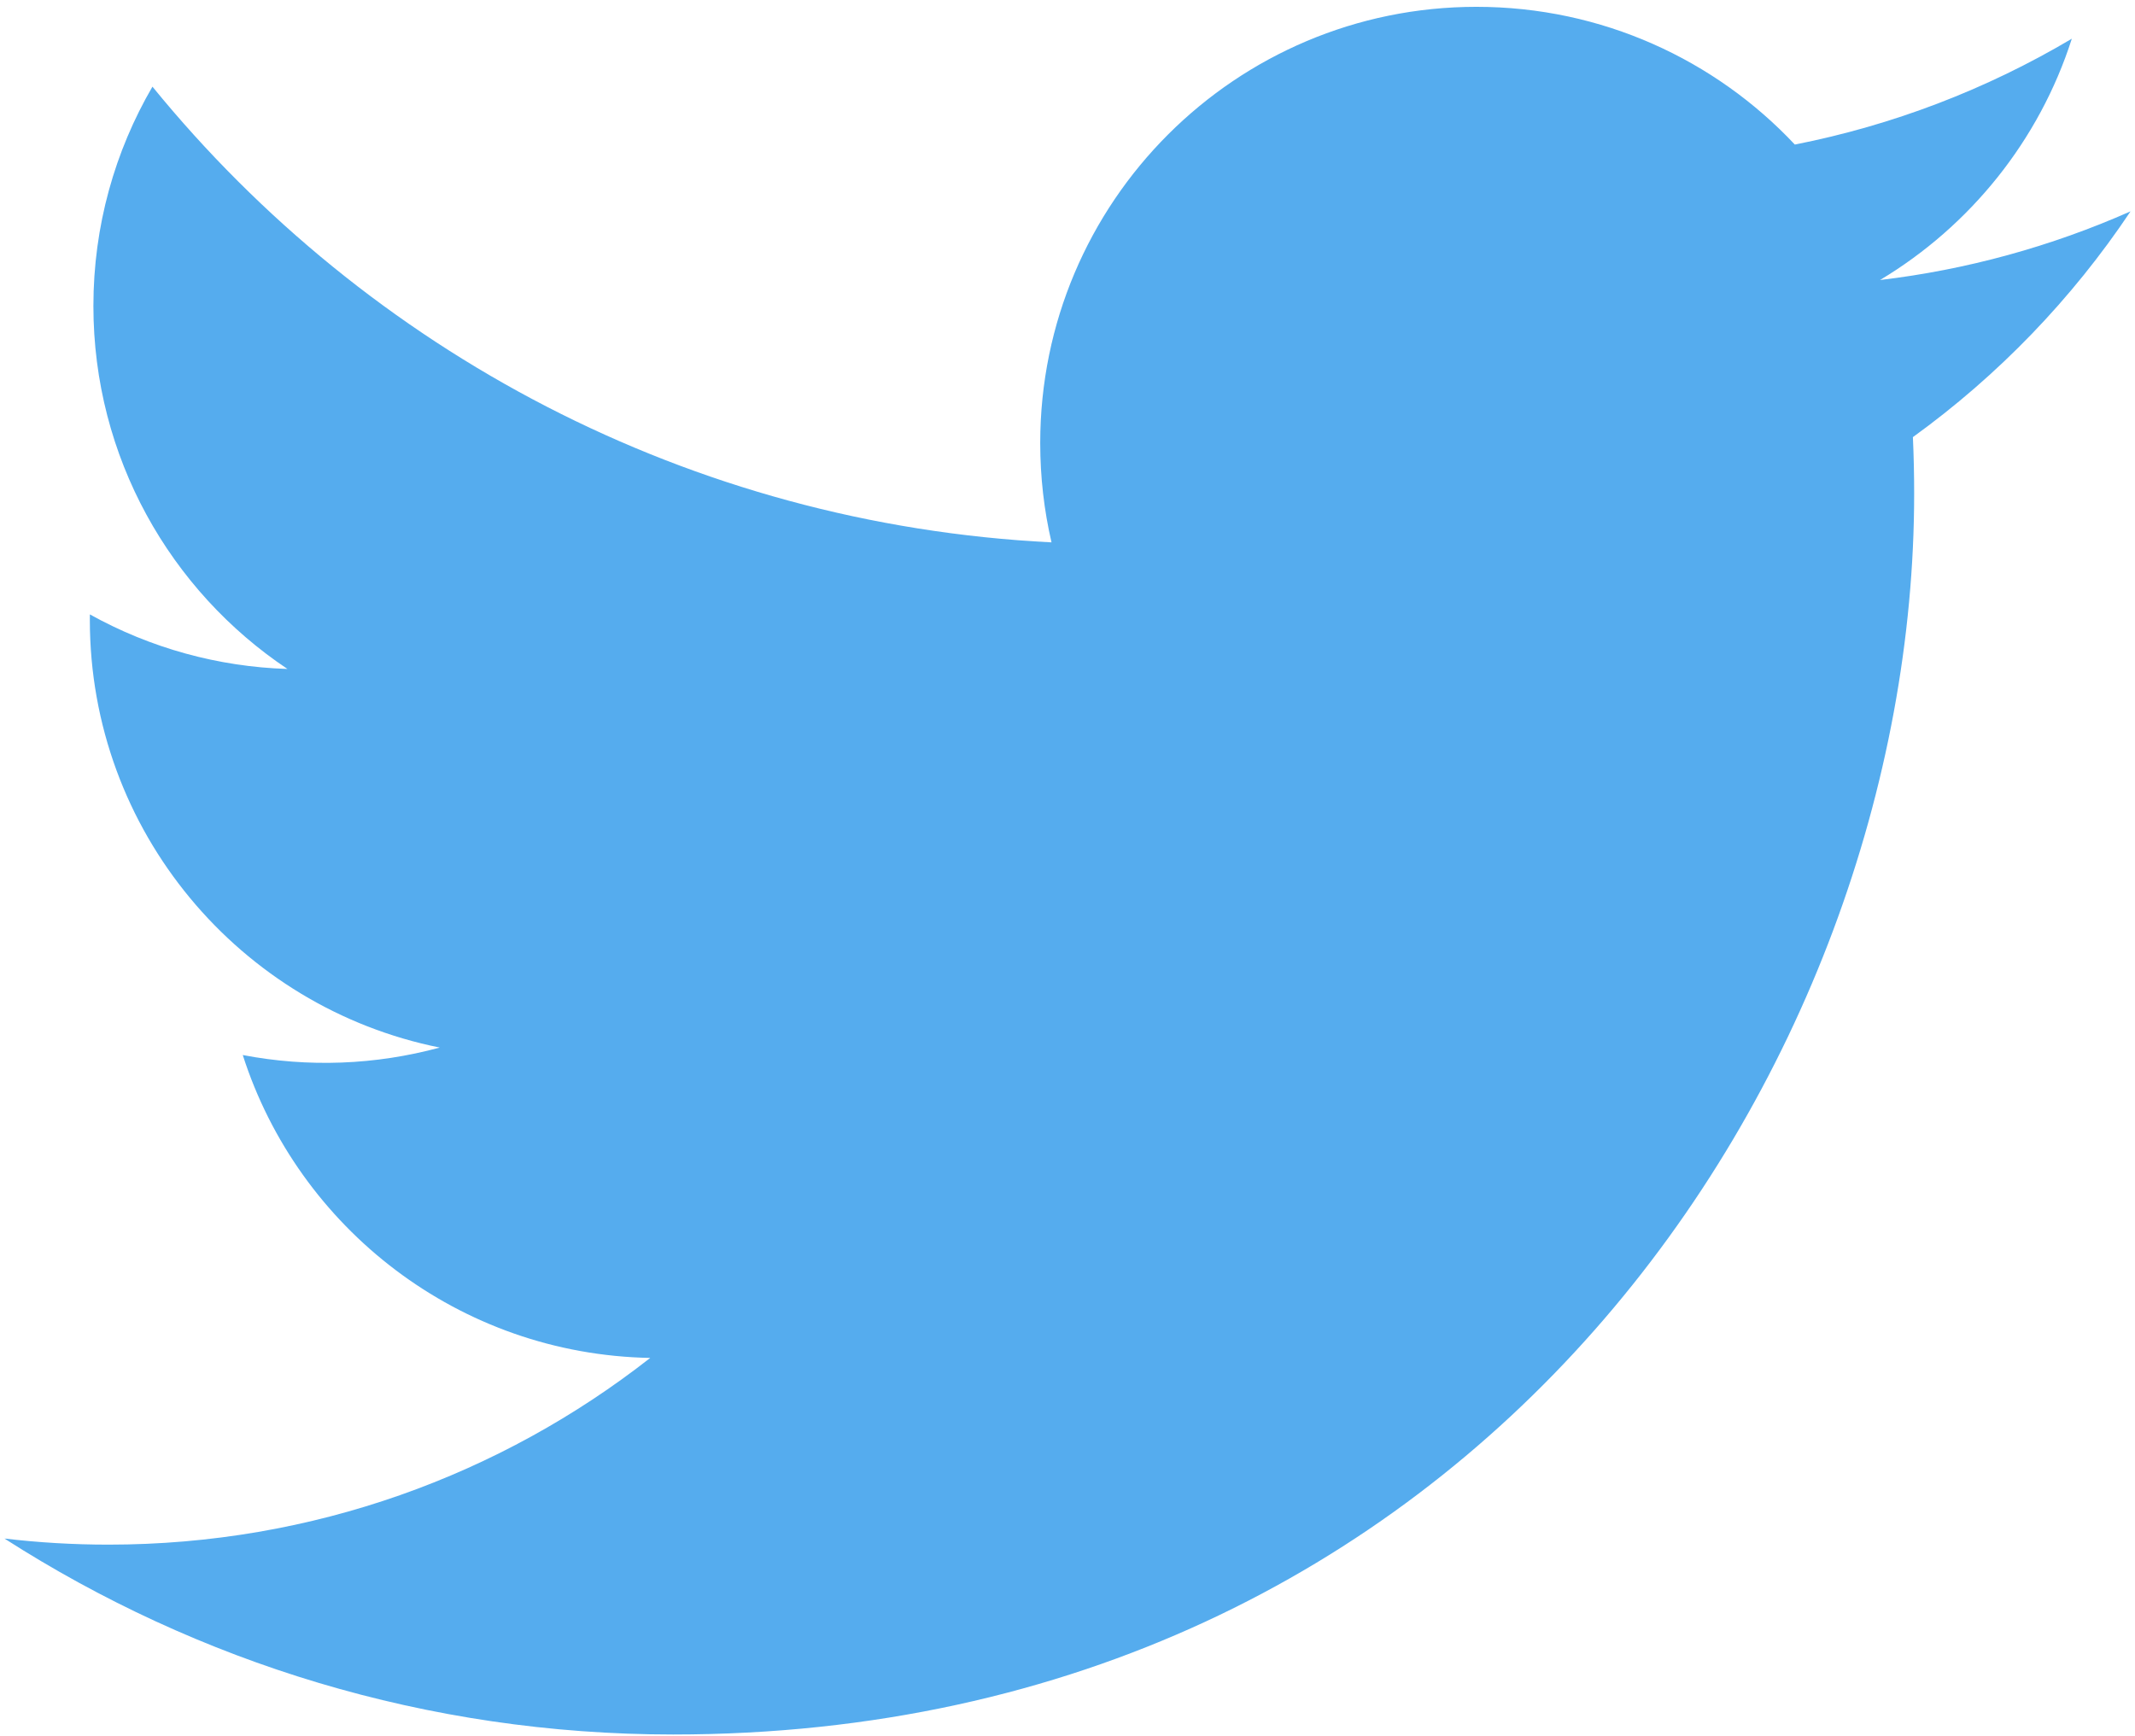
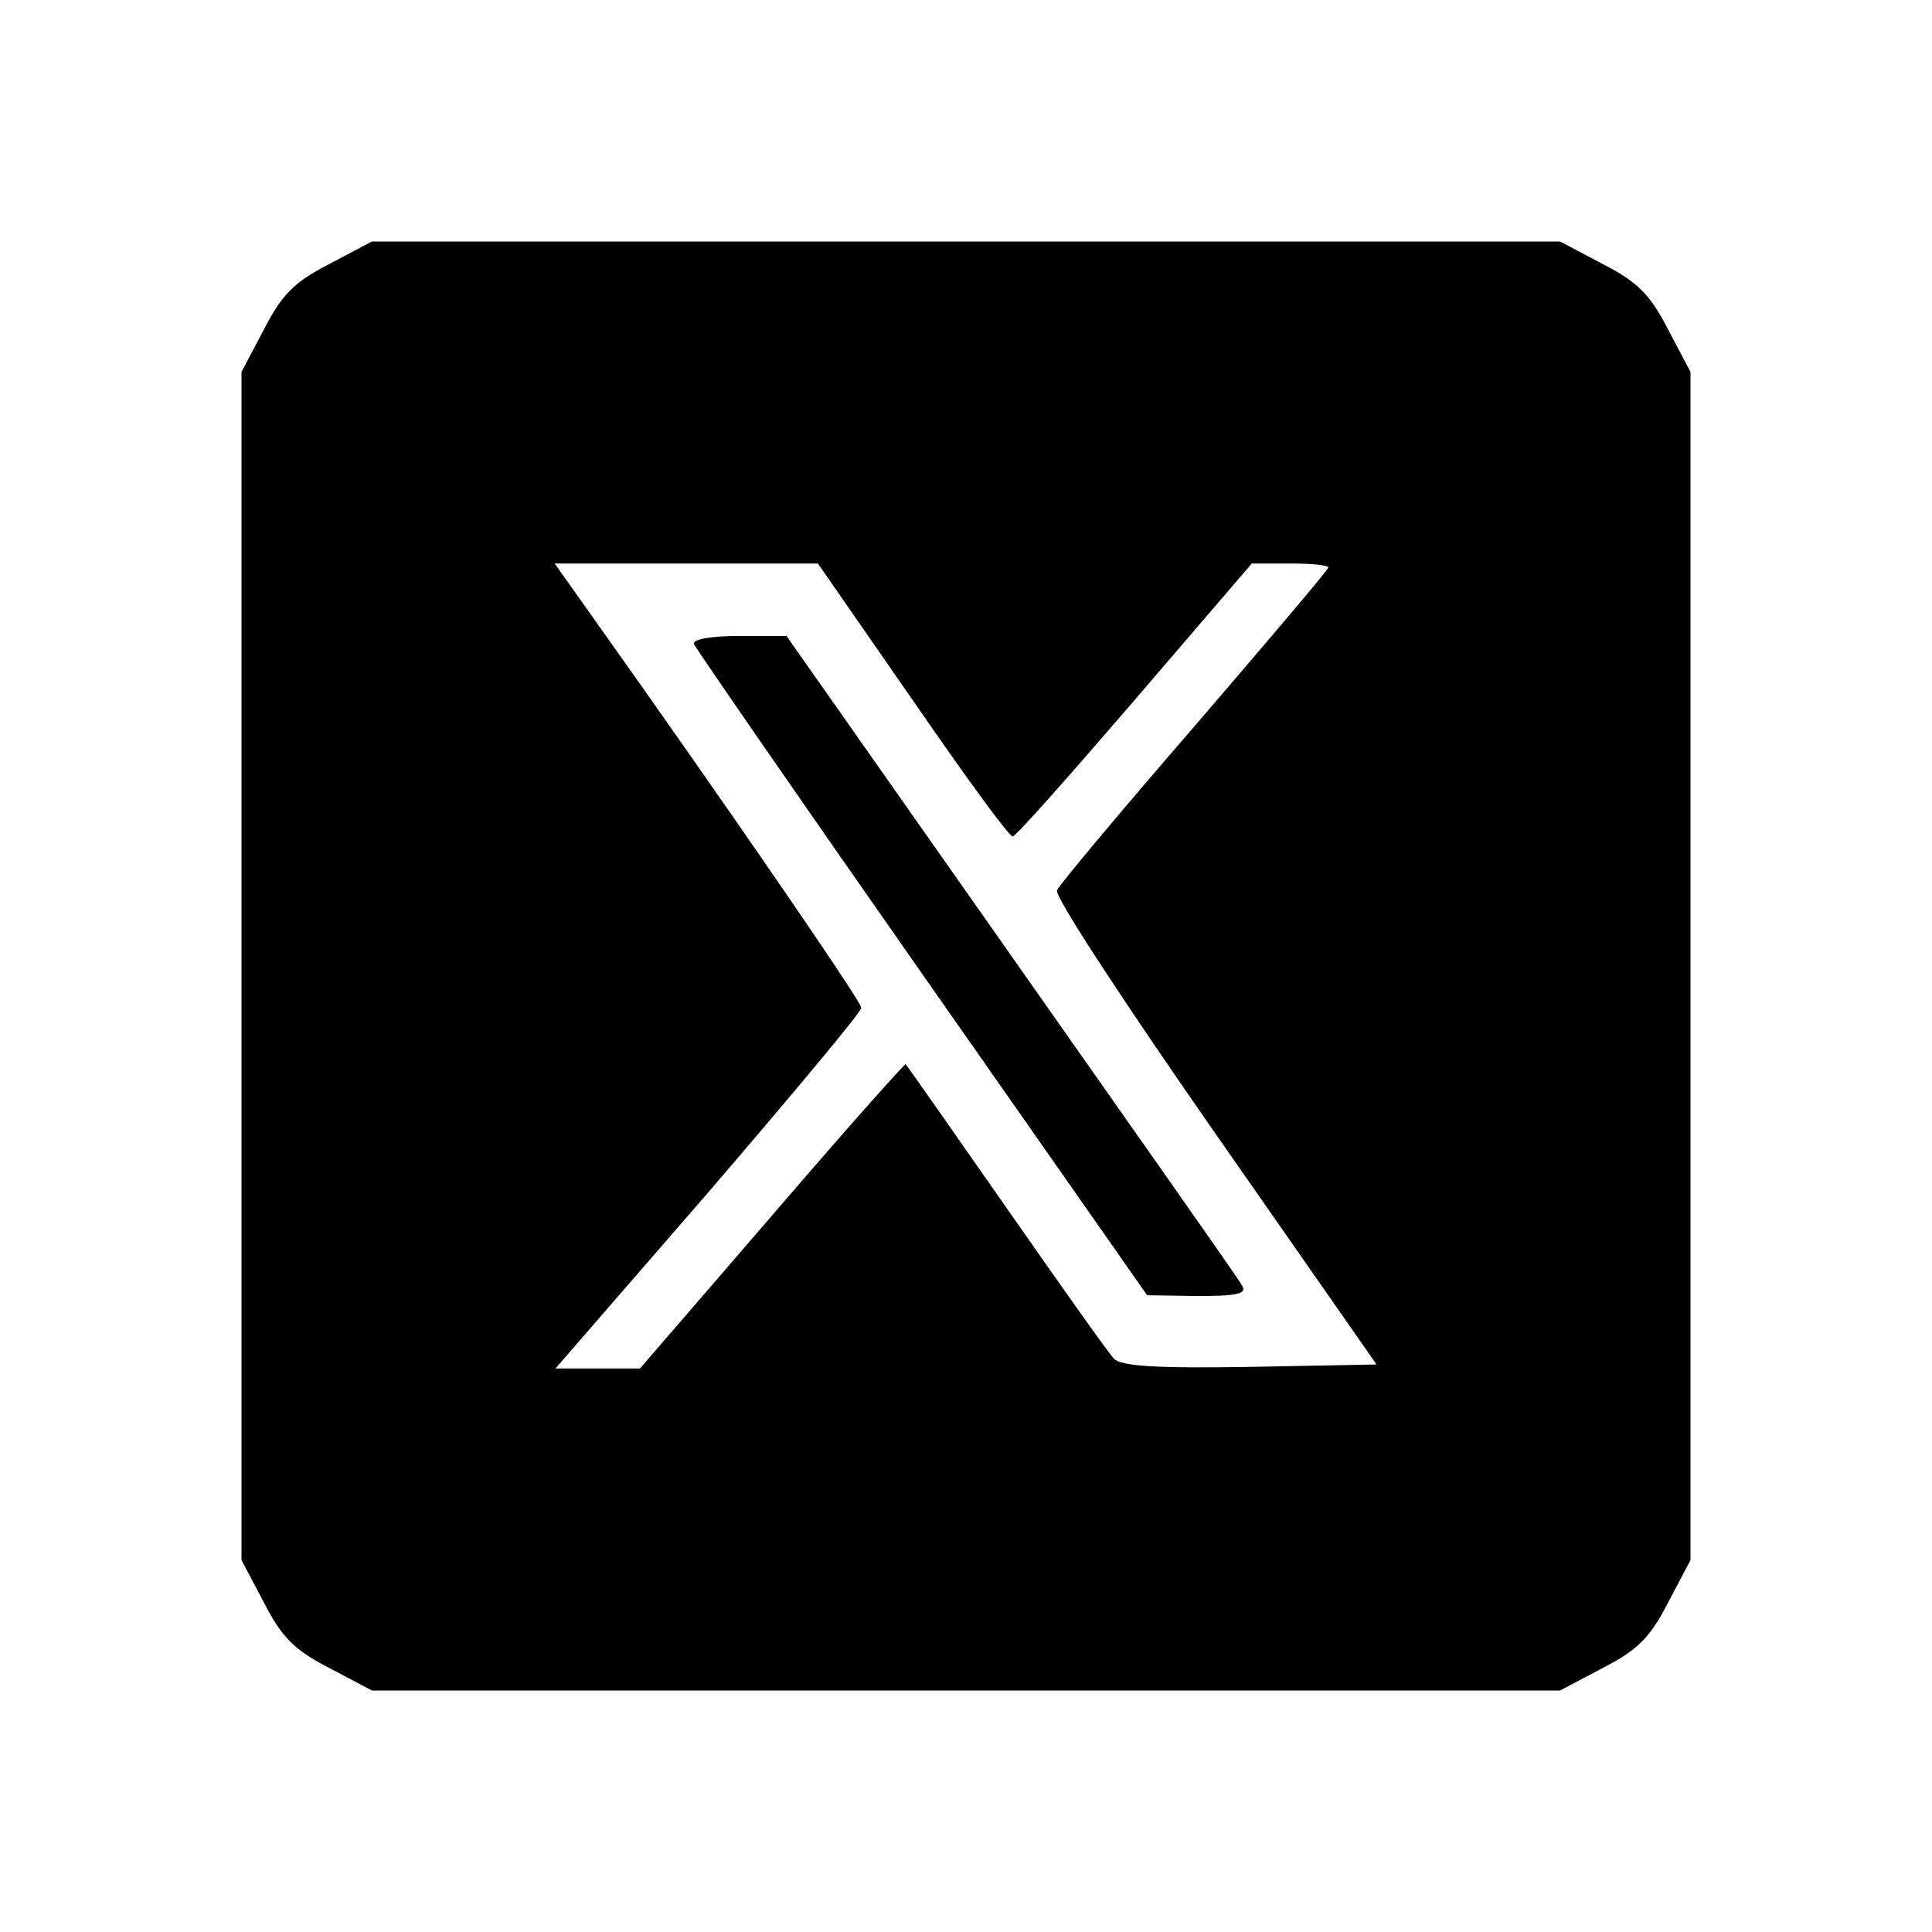
- <svg xmlns="http://www.w3.org/2000/svg" width="1.23em" height="1em" viewBox="0 0 256 209">
-   <rect x="0" y="0" width="256" height="209" fill="rgba(255, 255, 255, 0)" />
-   <path fill="#55acee" d="M256 25.45a105.04 105.04 0 0 1-30.166 8.27c10.845-6.5 19.172-16.793 23.093-29.057a105.183 105.183 0 0 1-33.351 12.745C205.995 7.201 192.346.822 177.239.822c-29.006 0-52.523 23.516-52.523 52.52c0 4.117.465 8.125 1.36 11.97c-43.65-2.191-82.35-23.1-108.255-54.876c-4.52 7.757-7.11 16.78-7.11 26.404c0 18.222 9.273 34.297 23.365 43.716a52.312 52.312 0 0 1-23.79-6.57c-.003.22-.003.44-.003.661c0 25.447 18.104 46.675 42.13 51.5a52.592 52.592 0 0 1-23.718.9c6.683 20.866 26.08 36.05 49.062 36.475c-17.975 14.086-40.622 22.483-65.228 22.483c-4.24 0-8.42-.249-12.529-.734c23.243 14.902 50.85 23.597 80.51 23.597c96.607 0 149.434-80.031 149.434-149.435c0-2.278-.05-4.543-.152-6.795A106.748 106.748 0 0 0 256 25.45" />
+ <svg xmlns="http://www.w3.org/2000/svg" version="1.0" width="240pt" height="240pt" viewBox="0 0 240 240" preserveAspectRatio="xMidYMid meet">
+   <g transform="translate(0,240) scale(0.1,-0.1)" fill="#000000" stroke="none">
+     <path d="M409 2072 c-43 -22 -59 -38 -81 -81 l-28 -53 0 -738 0 -738 28 -53 c22 -43 38 -59 81 -81 l53 -28 738 0 738 0 53 28 c43 22 59 38 81 81 l28 53 0 738 0 738 -28 53 c-22 43 -38 59 -81 81 l-53 28 -738 0 -738 0 -53 -28z m725 -542 c64 -93 120 -170 124 -169 4 0 72 77 152 170 l145 169 48 0 c26 0 47 -2 47 -5 0 -3 -75 -91 -166 -197 -91 -105 -168 -197 -171 -204 -3 -8 86 -143 196 -301 l201 -288 -157 -3 c-117 -2 -160 1 -169 10 -7 7 -67 92 -134 188 -67 96 -123 176 -125 178 -1 1 -76 -83 -166 -188 l-164 -190 -53 0 -52 0 190 219 c104 121 190 224 190 229 0 8 -172 258 -337 490 l-44 62 163 0 164 0 118 -170z" />
+     <path d="M862 1600 c2 -5 129 -189 283 -409 l280 -400 63 -1 c50 0 61 3 55 13 -4 8 -134 192 -287 410 l-279 397 -59 0 c-34 0 -58 -4 -56 -10z" />
+   </g>
</svg>
